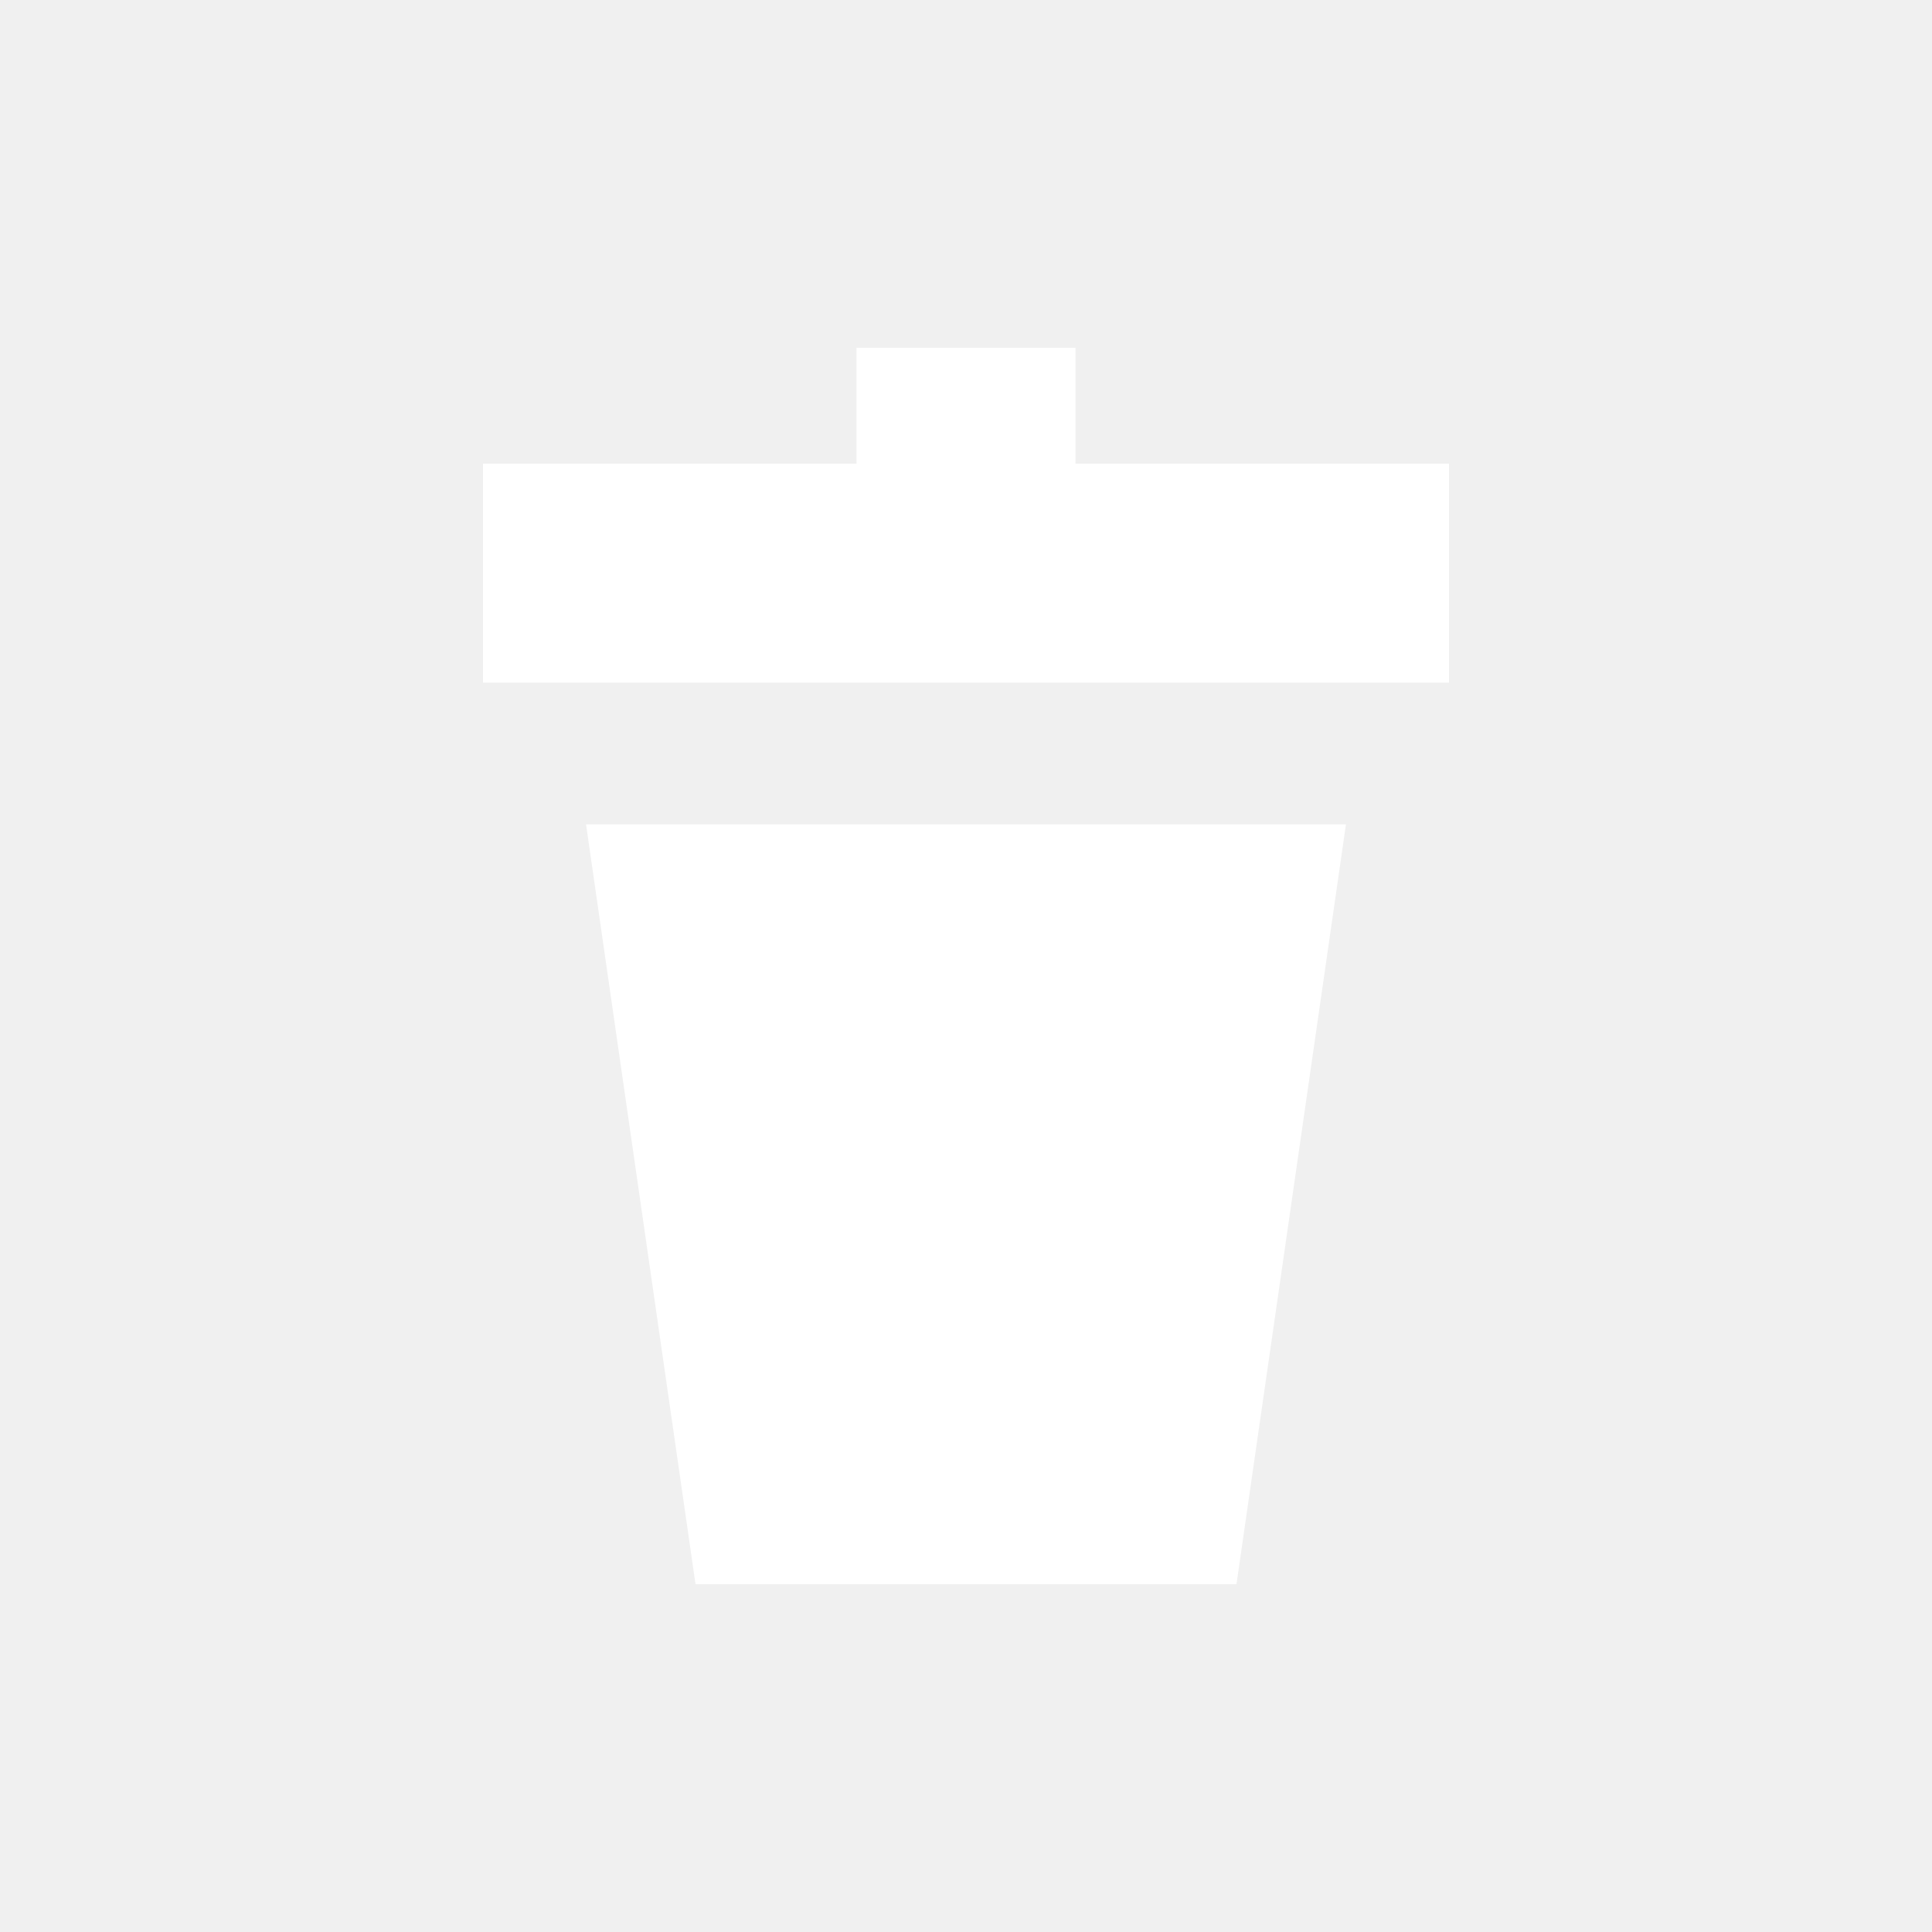
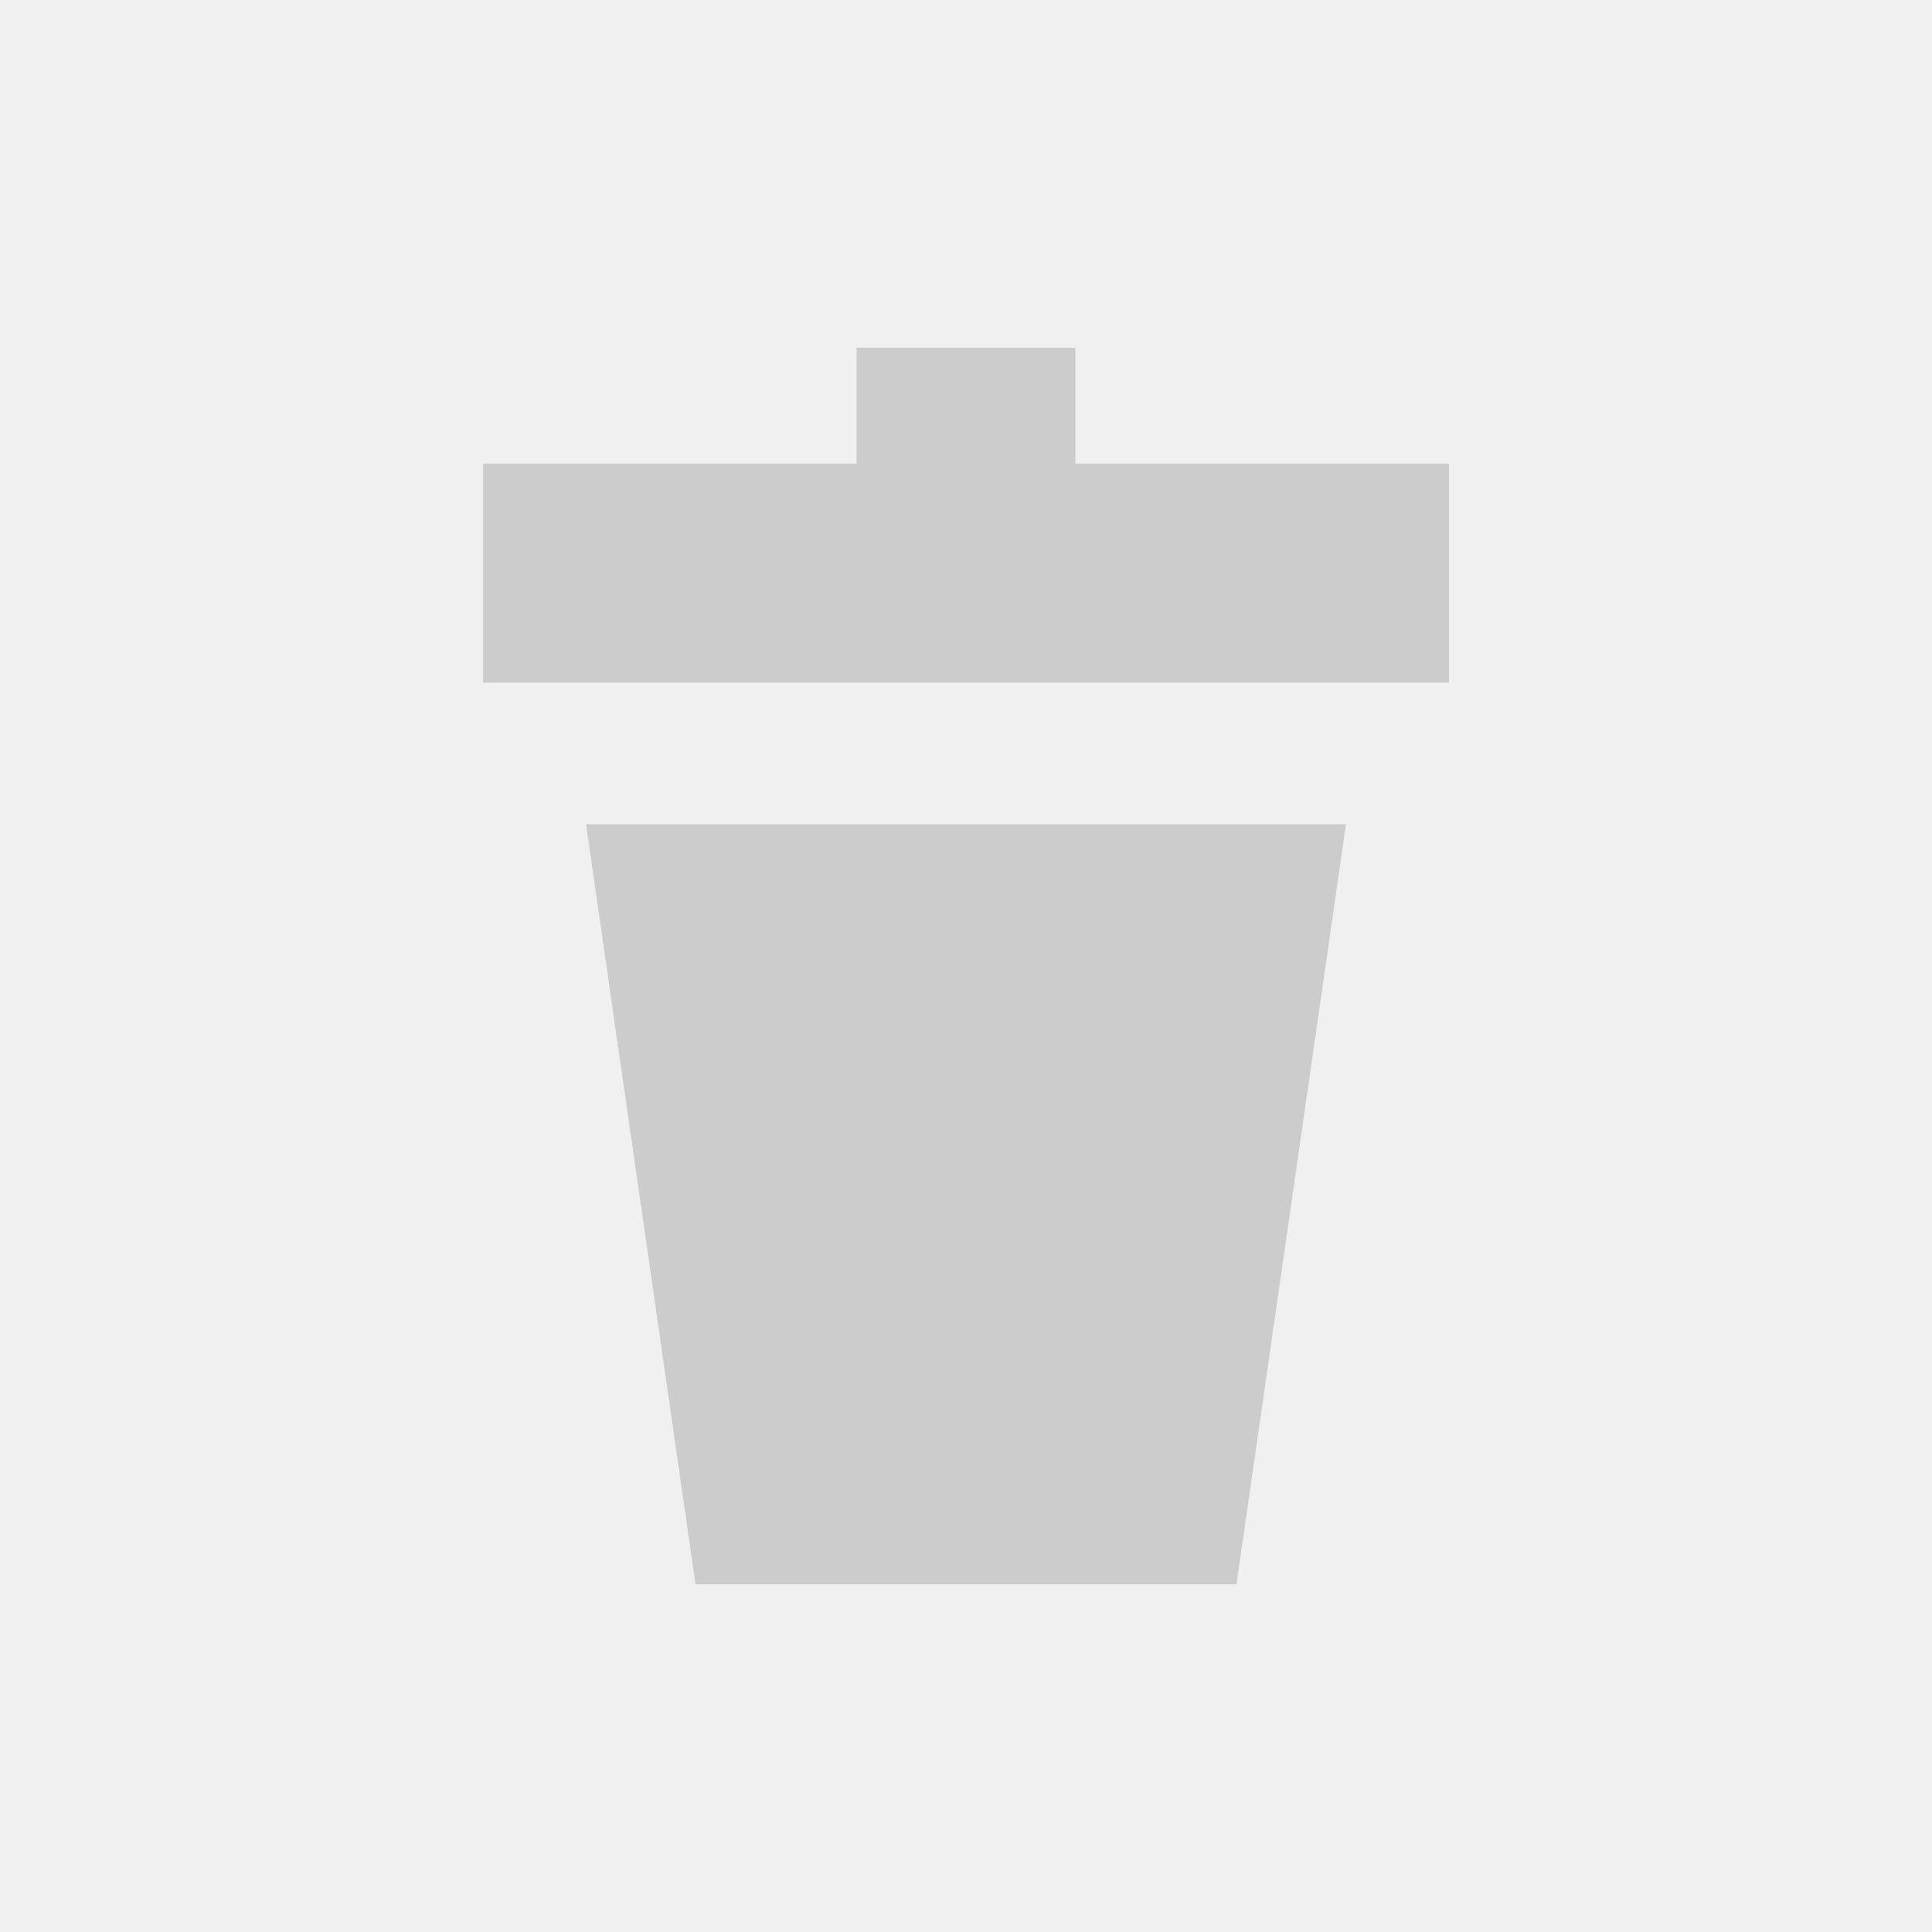
<svg xmlns="http://www.w3.org/2000/svg" version="1.1" id="Capa_1" x="0px" y="0px" viewBox="0 0 30 30" style="enable-background:new 0 0 30 30;" xml:space="preserve">
  <style type="text/css">
- 	.st0{fill:#FFFFFF;}
+ 	.st0{fill:#cccccc;}
</style>
  <g>
    <polygon class="st0" points="16.7,7.2 16.7,5.4 13.3,5.4 13.3,7.2 7.5,7.2 7.5,10.6 22.5,10.6 22.5,7.2  " />
    <polygon class="st0" points="10.8,24.6 19.2,24.6 20.9,12.8 9.1,12.8  " />
  </g>
</svg>
